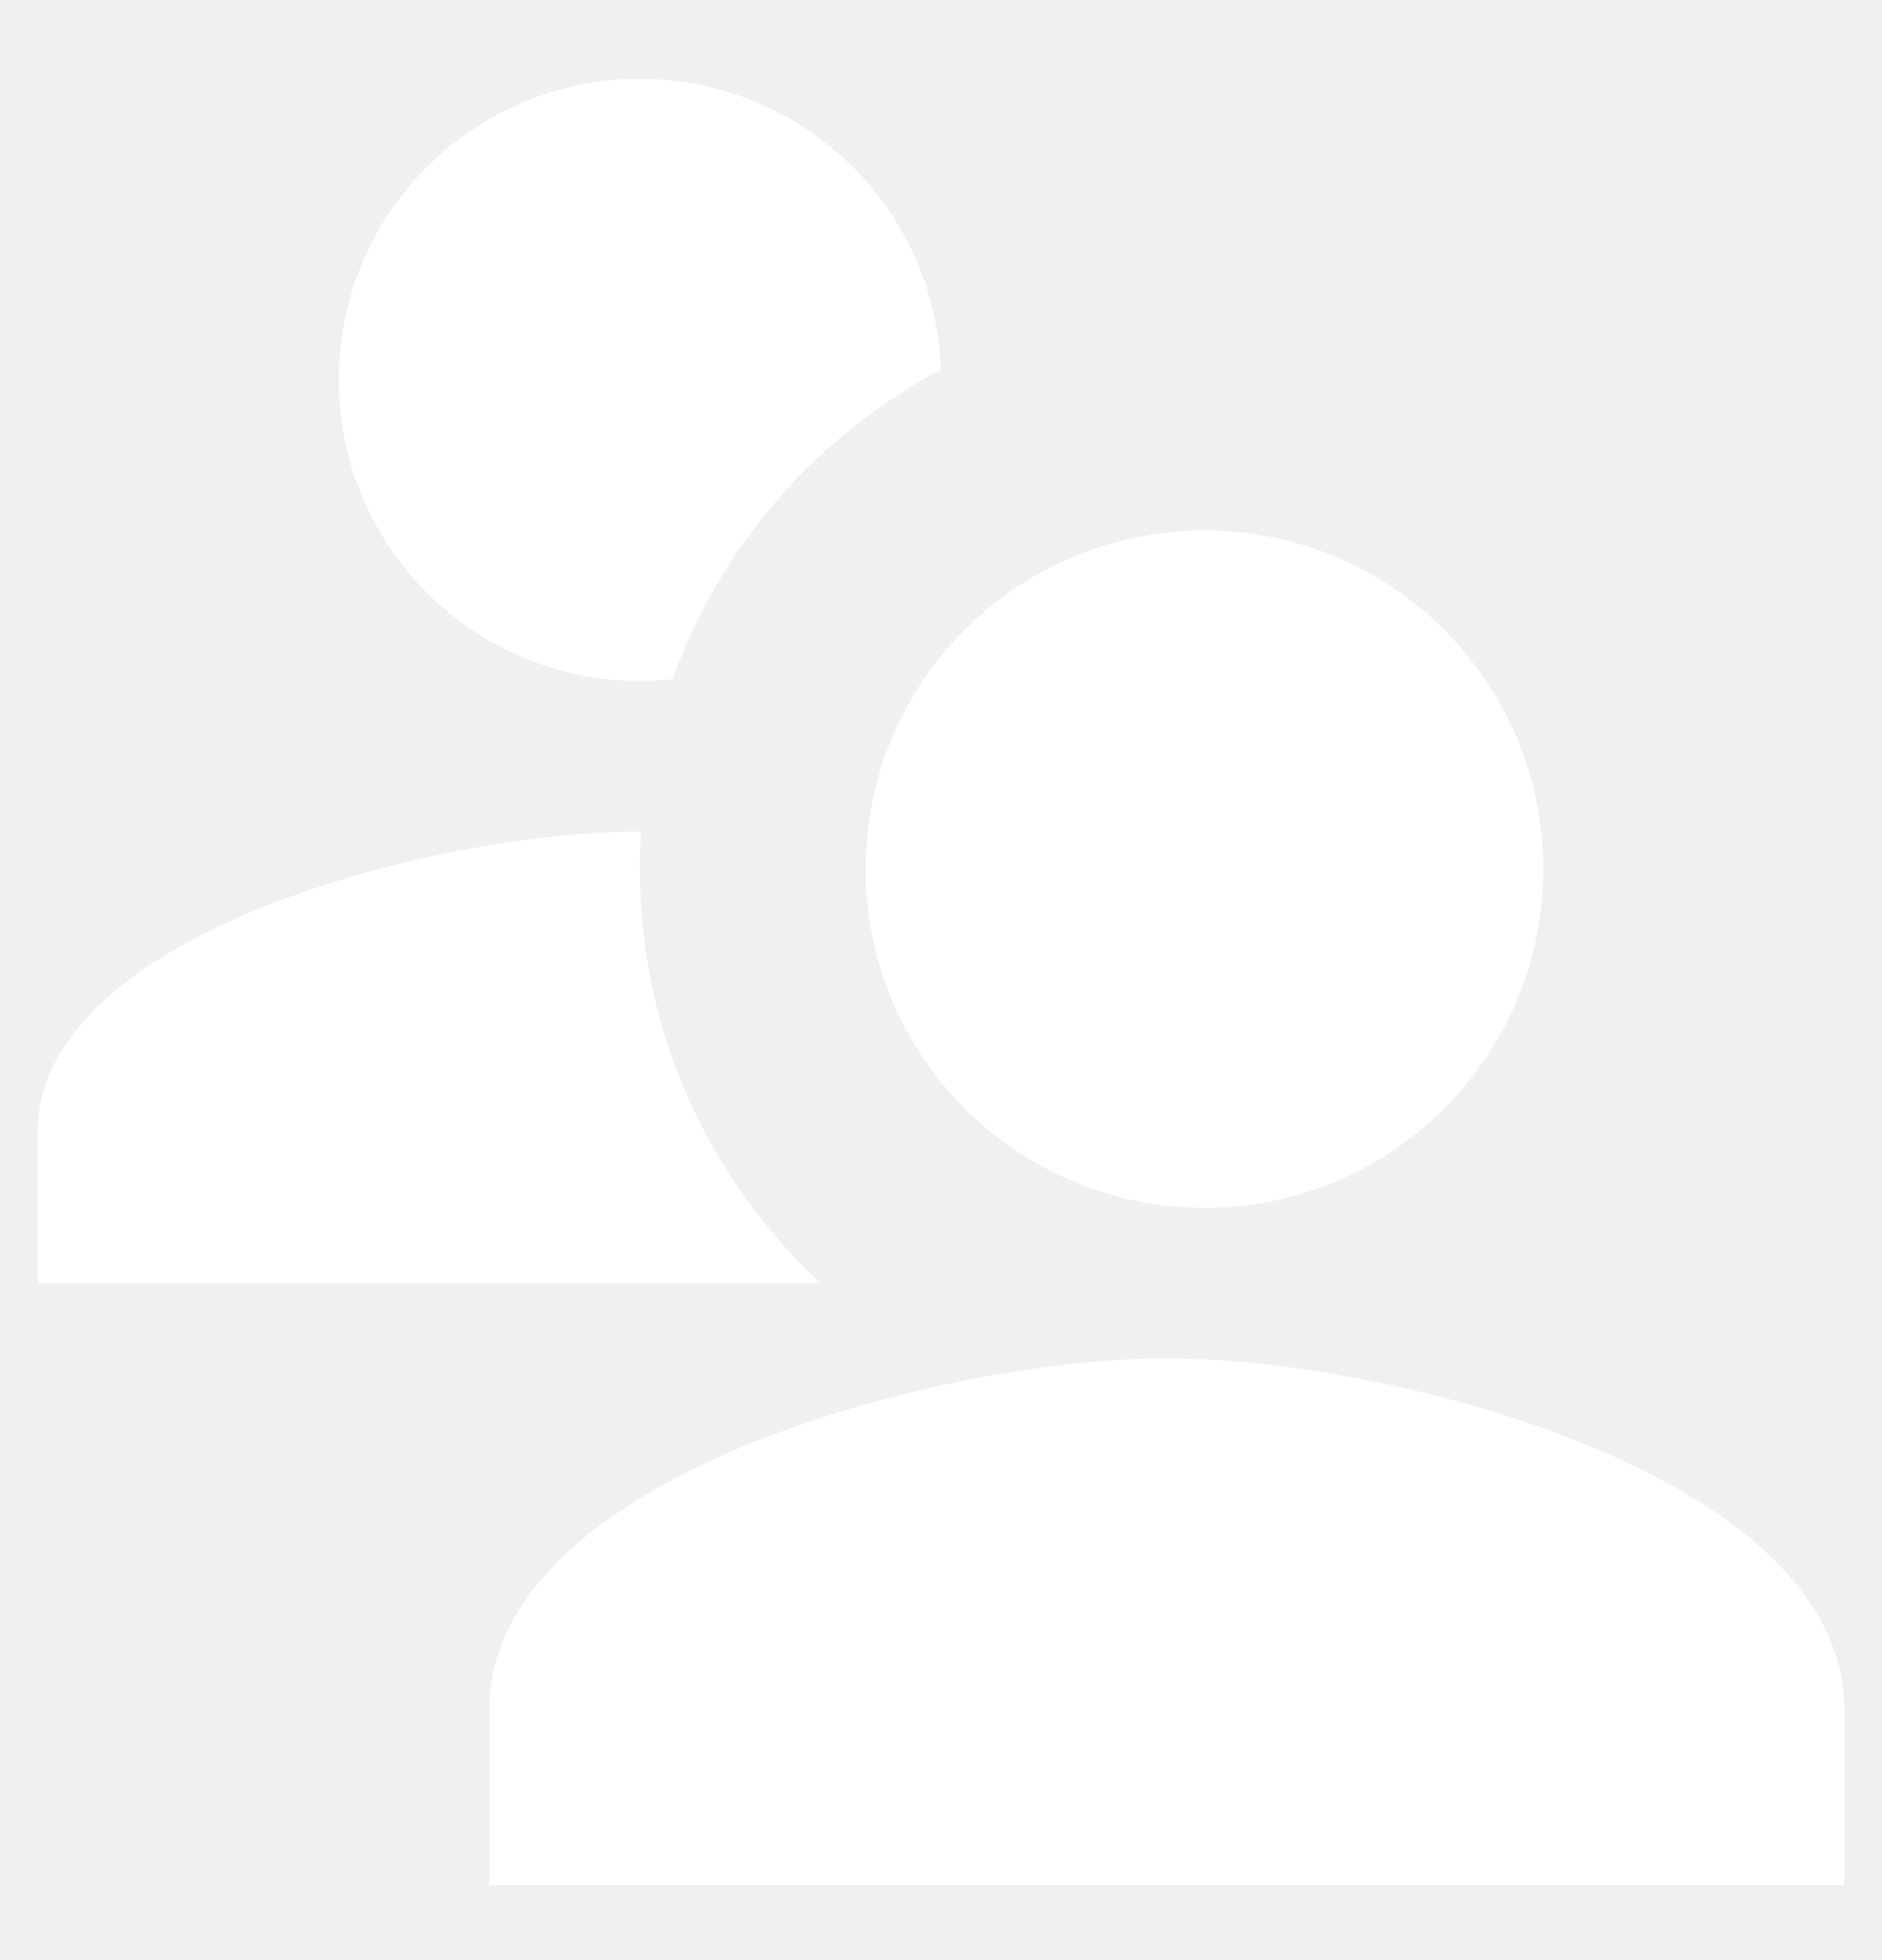
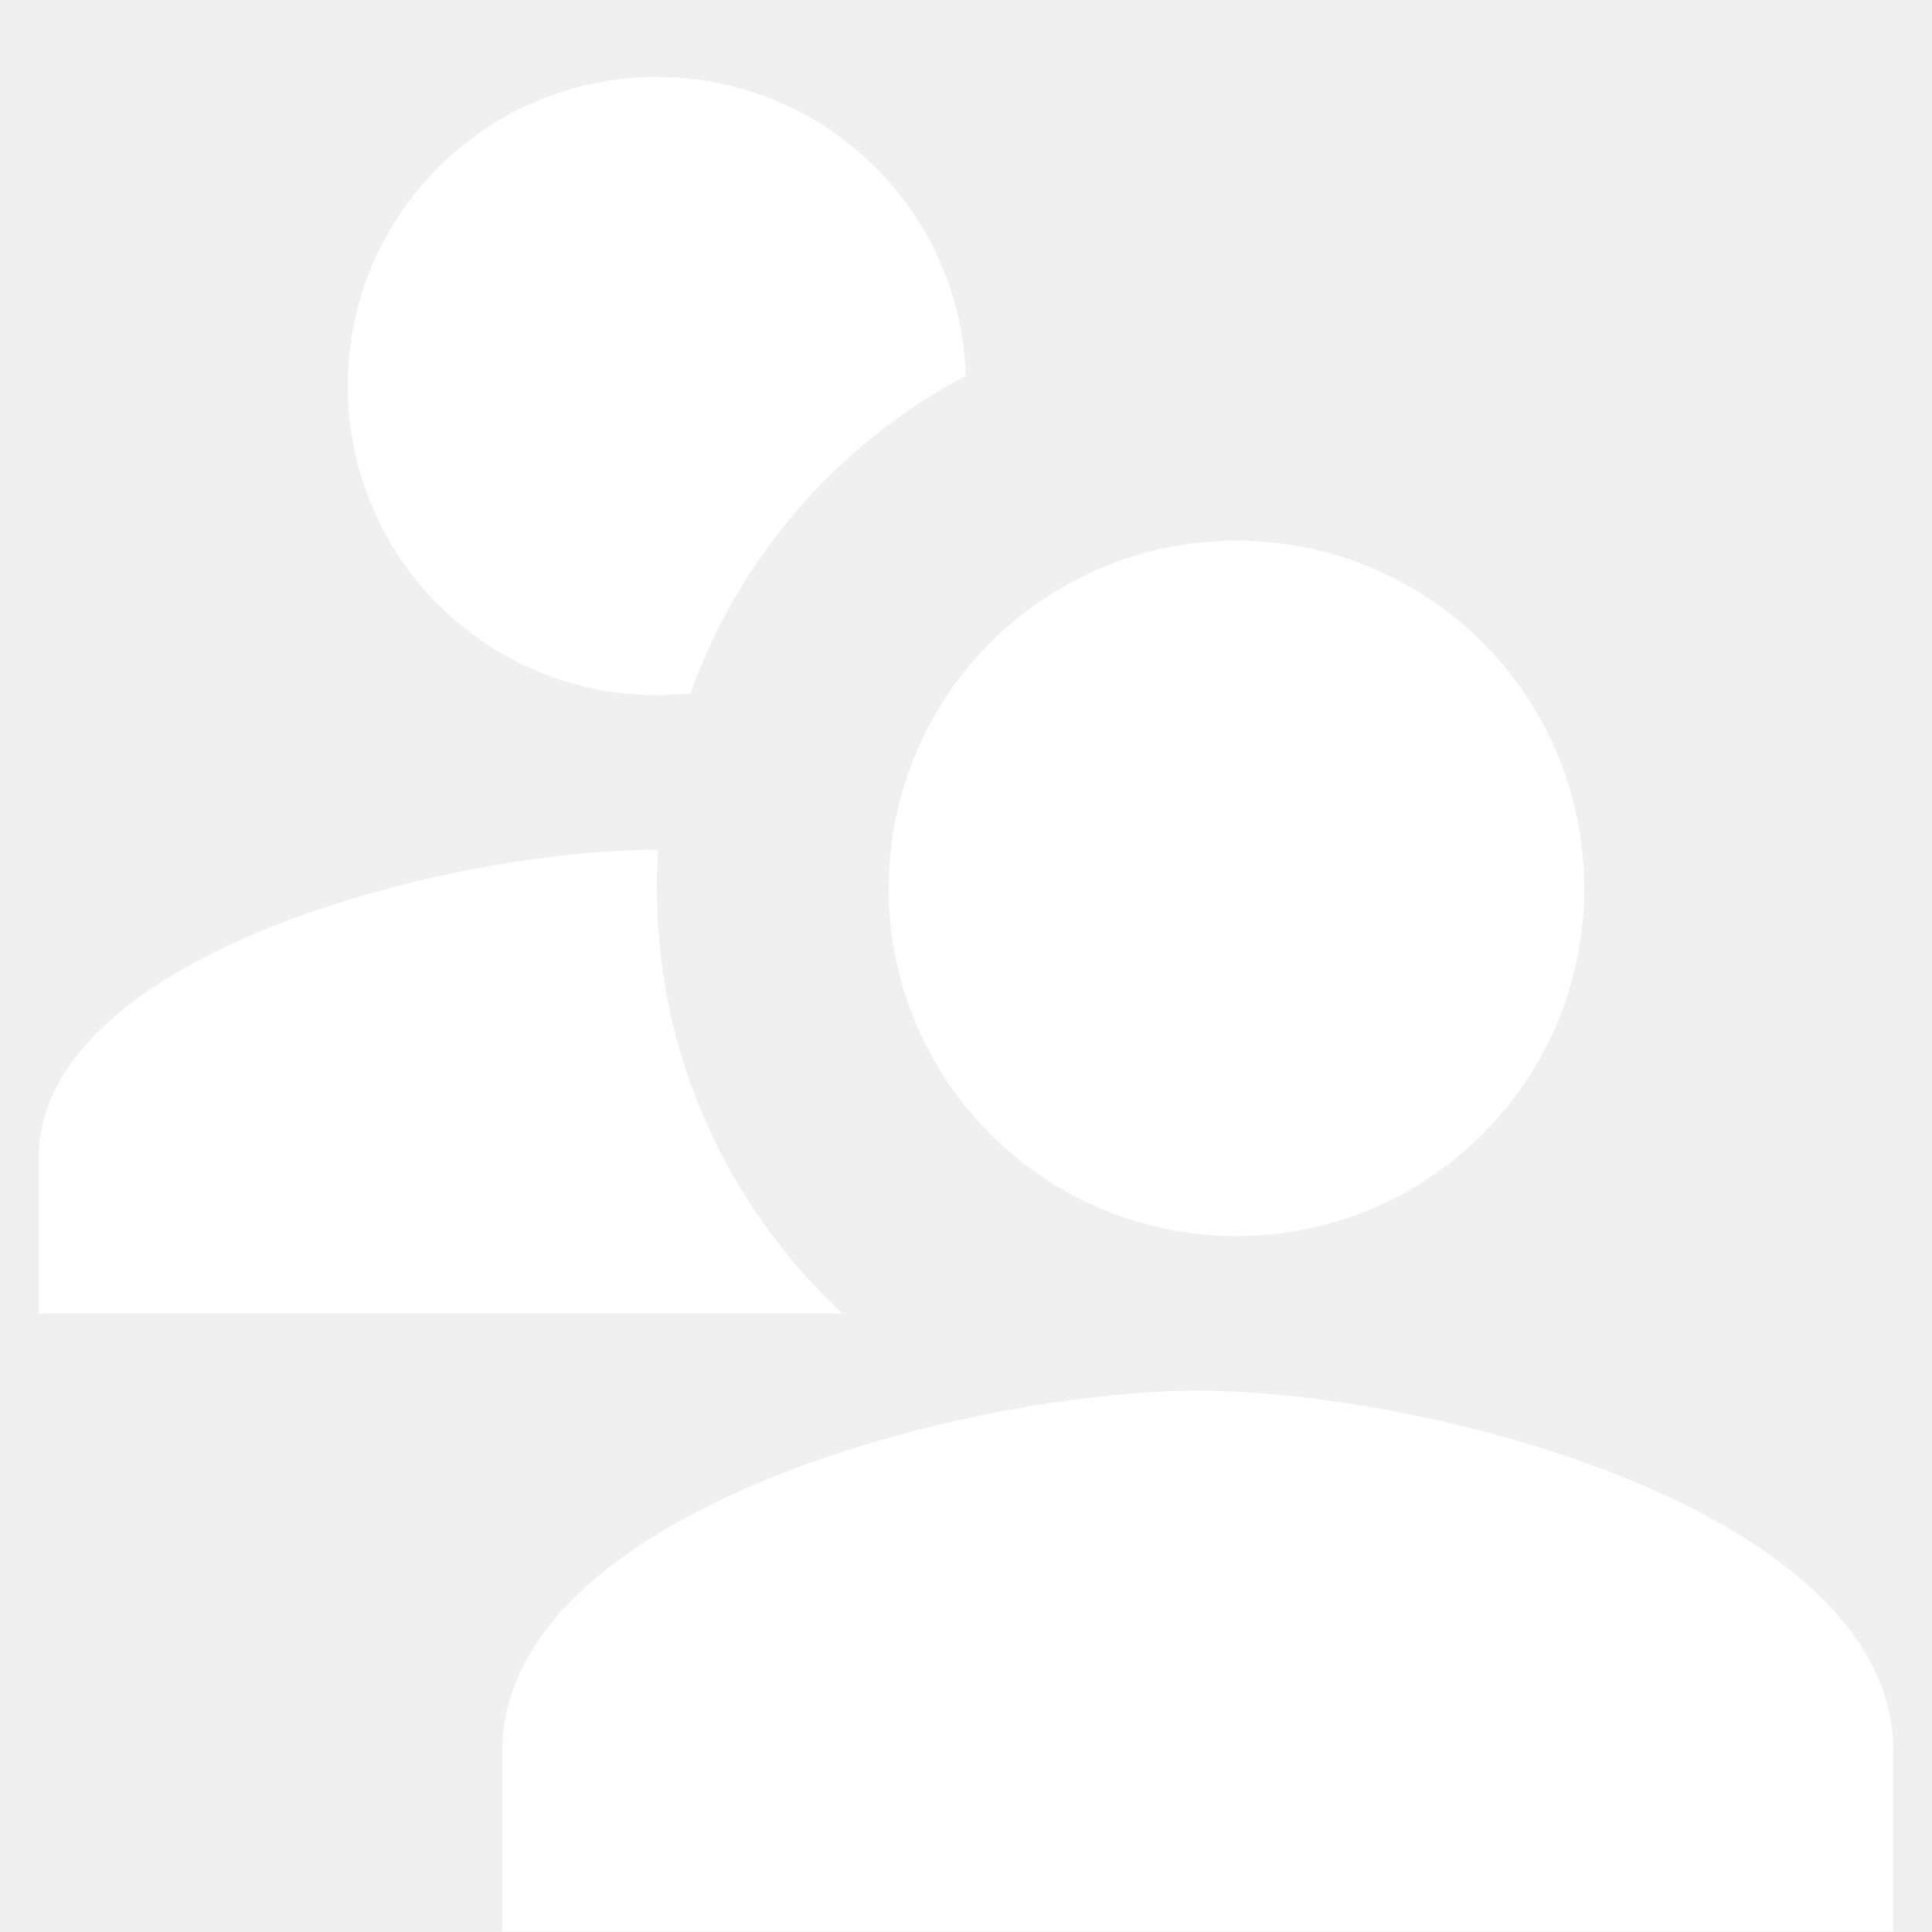
- <svg xmlns="http://www.w3.org/2000/svg" width="24" height="25" viewBox="0 0 24 25" fill="none">
-   <g clip-path="url(#clip0_4_2778)">
-     <mask id="mask0_4_2778" style="mask-type:luminance" maskUnits="userSpaceOnUse" x="0" y="1" width="24" height="24">
-       <path d="M23.52 1.006H0.48V24.046H23.52V1.006Z" fill="white" />
+ <svg xmlns="http://www.w3.org/2000/svg" width="24" height="24" viewBox="0 0 24 24" fill="none">
+   <g clip-path="url(#clip0_49_709)">
+     <mask id="mask0_49_709" style="mask-type:luminance" maskUnits="userSpaceOnUse" x="0" y="0" width="24" height="24">
+       <path d="M23.52 0.956H0.48V23.996H23.52V0.956Z" fill="white" />
    </mask>
-     <g mask="url(#mask0_4_2778)">
-       <path fill-rule="evenodd" clip-rule="evenodd" d="M8.577 8.663C9.186 6.96 10.417 5.553 11.998 4.717C11.93 2.655 10.238 1.006 8.16 1.006C6.038 1.006 4.32 2.724 4.32 4.846C4.32 6.967 6.038 8.686 8.16 8.686C8.301 8.686 8.44 8.678 8.577 8.663ZM8.16 11.086C8.16 10.925 8.165 10.764 8.175 10.606H8.16C5.597 10.606 0.48 11.892 0.48 14.446V16.366H10.465C9.047 15.051 8.16 13.172 8.16 11.086ZM15.36 15.406C17.747 15.406 19.68 13.473 19.68 11.086C19.68 8.699 17.747 6.766 15.36 6.766C12.973 6.766 11.04 8.699 11.04 11.086C11.04 13.473 12.973 15.406 15.36 15.406ZM14.88 17.326C11.996 17.326 6.24 18.827 6.24 21.806V24.046H23.52V21.806C23.52 18.827 17.763 17.326 14.88 17.326Z" fill="white" />
+     <g mask="url(#mask0_49_709)">
+       <path fill-rule="evenodd" clip-rule="evenodd" d="M8.577 8.613C9.186 6.91 10.417 5.503 11.998 4.667C11.93 2.605 10.238 0.956 8.16 0.956C6.038 0.956 4.32 2.674 4.32 4.796C4.32 6.917 6.038 8.636 8.16 8.636C8.301 8.636 8.44 8.628 8.577 8.613ZM8.16 11.036C8.16 10.874 8.165 10.714 8.175 10.556H8.16C5.597 10.556 0.48 11.842 0.48 14.396V16.316H10.465C9.047 15.001 8.16 13.122 8.16 11.036ZM15.36 15.355C17.747 15.355 19.68 13.422 19.68 11.036C19.68 8.649 17.747 6.716 15.36 6.716C12.973 6.716 11.04 8.649 11.04 11.036C11.04 13.422 12.973 15.355 15.36 15.355ZM14.88 17.276C11.996 17.276 6.24 18.776 6.24 21.756V23.995H23.52V21.756C23.52 18.776 17.763 17.276 14.88 17.276Z" fill="white" />
    </g>
  </g>
  <defs>
-     <clipPath id="clip0_4_2778">
-       <rect width="24" height="24" fill="white" transform="translate(0 0.0507812)" />
+     <clipPath id="clip0_49_709">
+       <rect width="24" height="24" fill="white" transform="translate(0 0.000488281)" />
    </clipPath>
  </defs>
</svg>
